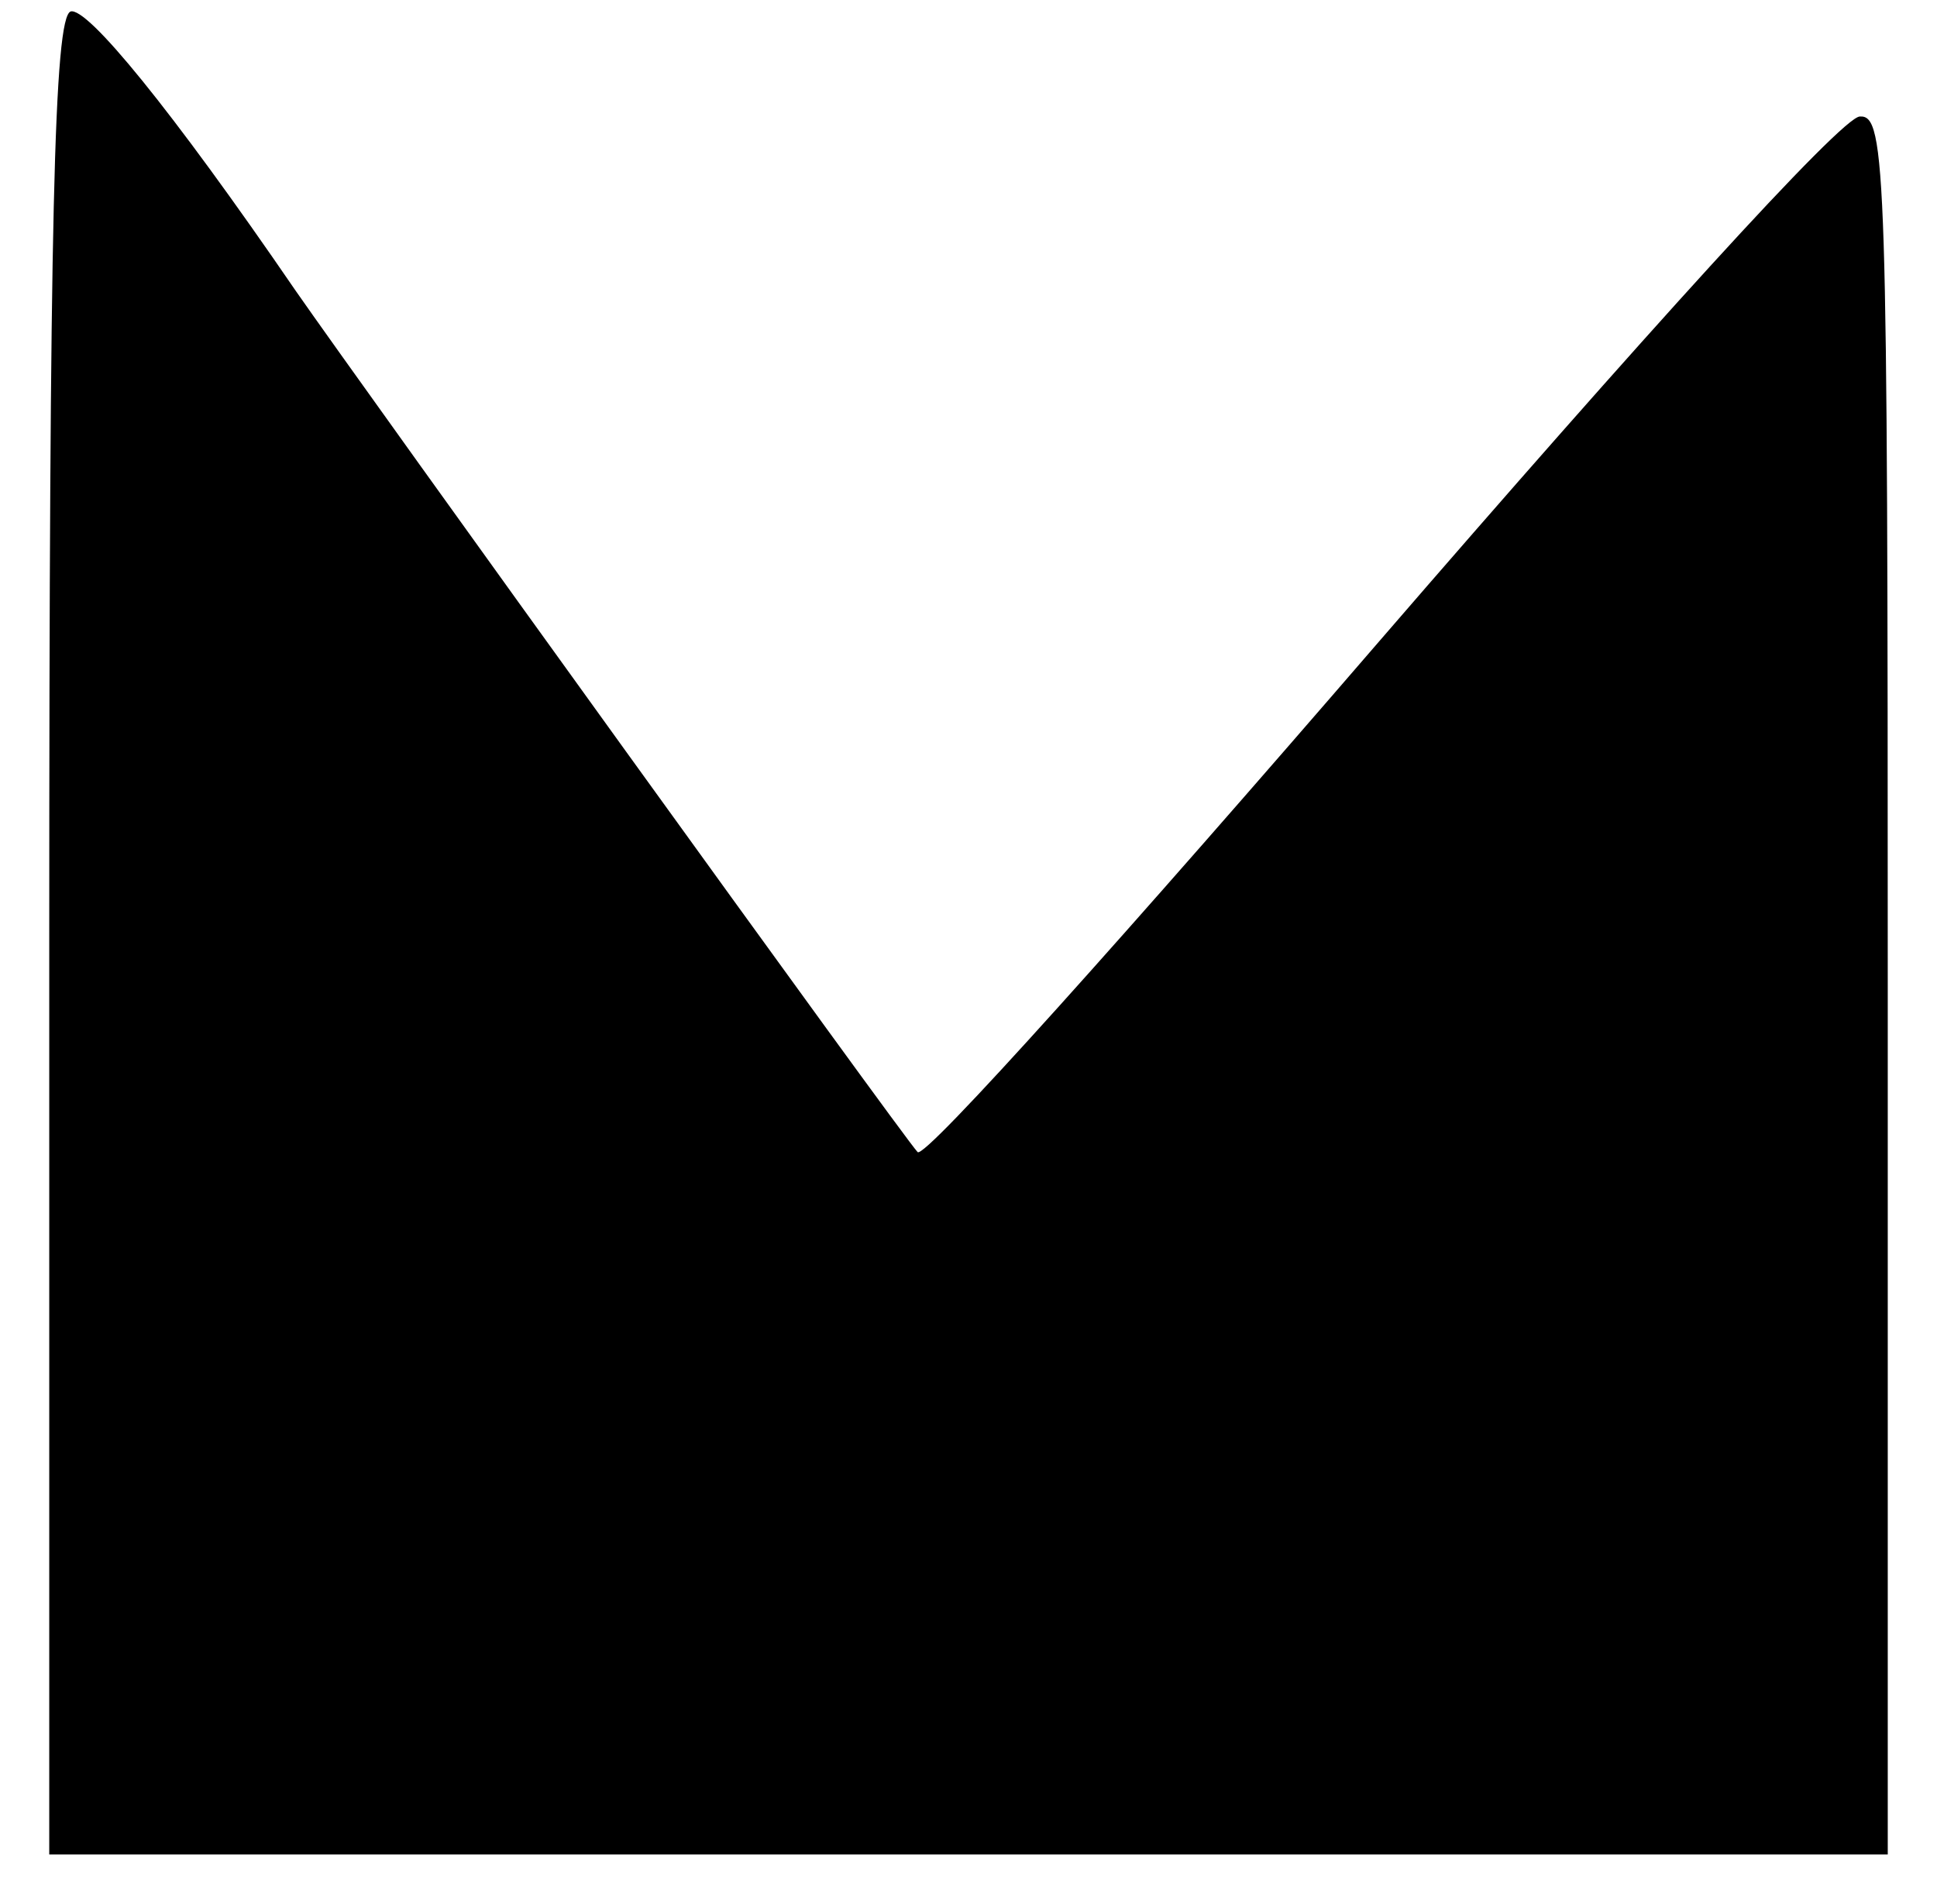
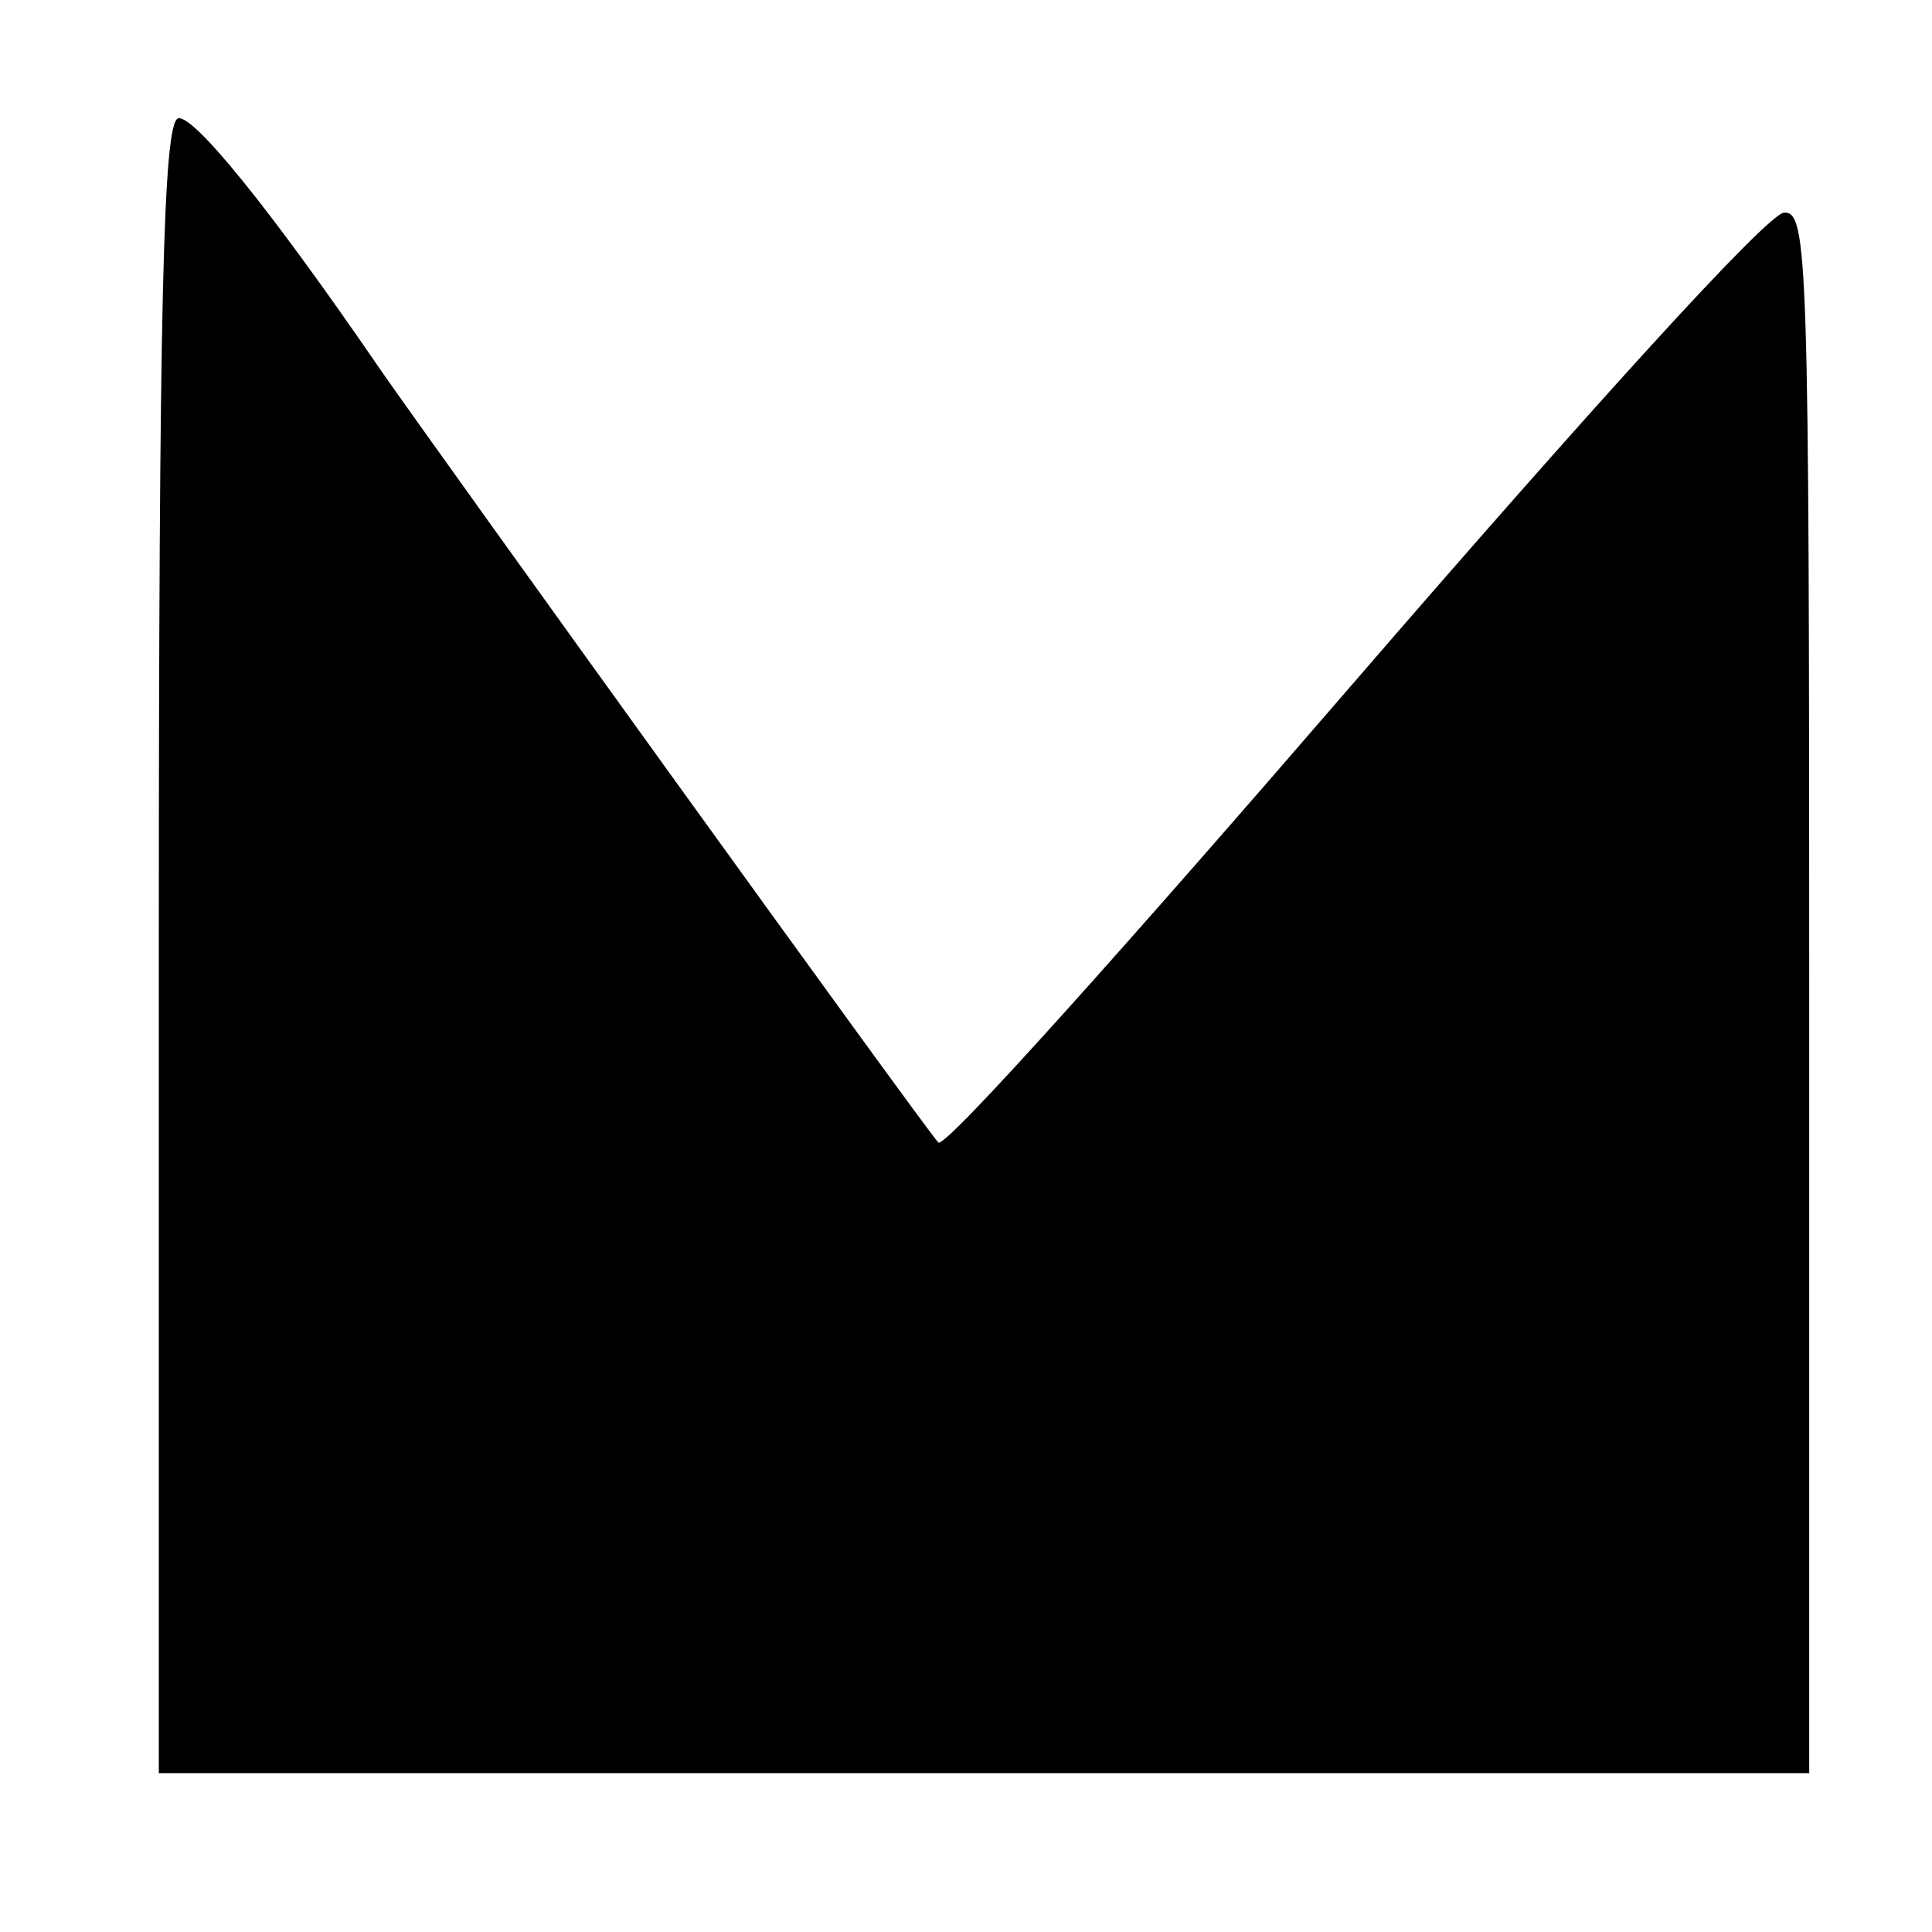
- <svg xmlns="http://www.w3.org/2000/svg" version="1.0" width="118pt" height="116pt" viewBox="0 0 118 116" preserveAspectRatio="xMidYMid meet">
-   <g transform="translate(0,116) scale(0.1,-0.1)" fill="#000000" stroke="none">
+ <svg xmlns="http://www.w3.org/2000/svg" version="1.0" width="150pt" height="150pt" viewBox="0 0 118 116" preserveAspectRatio="xMidYMid meet">
+   <g transform="translate(7,110) scale(0.09,-0.09)" fill="#000000" stroke="none">
    <path d="M43 1153 c-10 -4 -13 -125 -13 -564 l0 -559 560 0 560 0 0 530 c0 498 -1 530 -17 529 -11 0 -134 -136 -293 -320 -151 -175 -277 -316 -281 -311 -8 8 -338 466 -379 525 -76 111 -127 173 -137 170z" />
  </g>
</svg>
